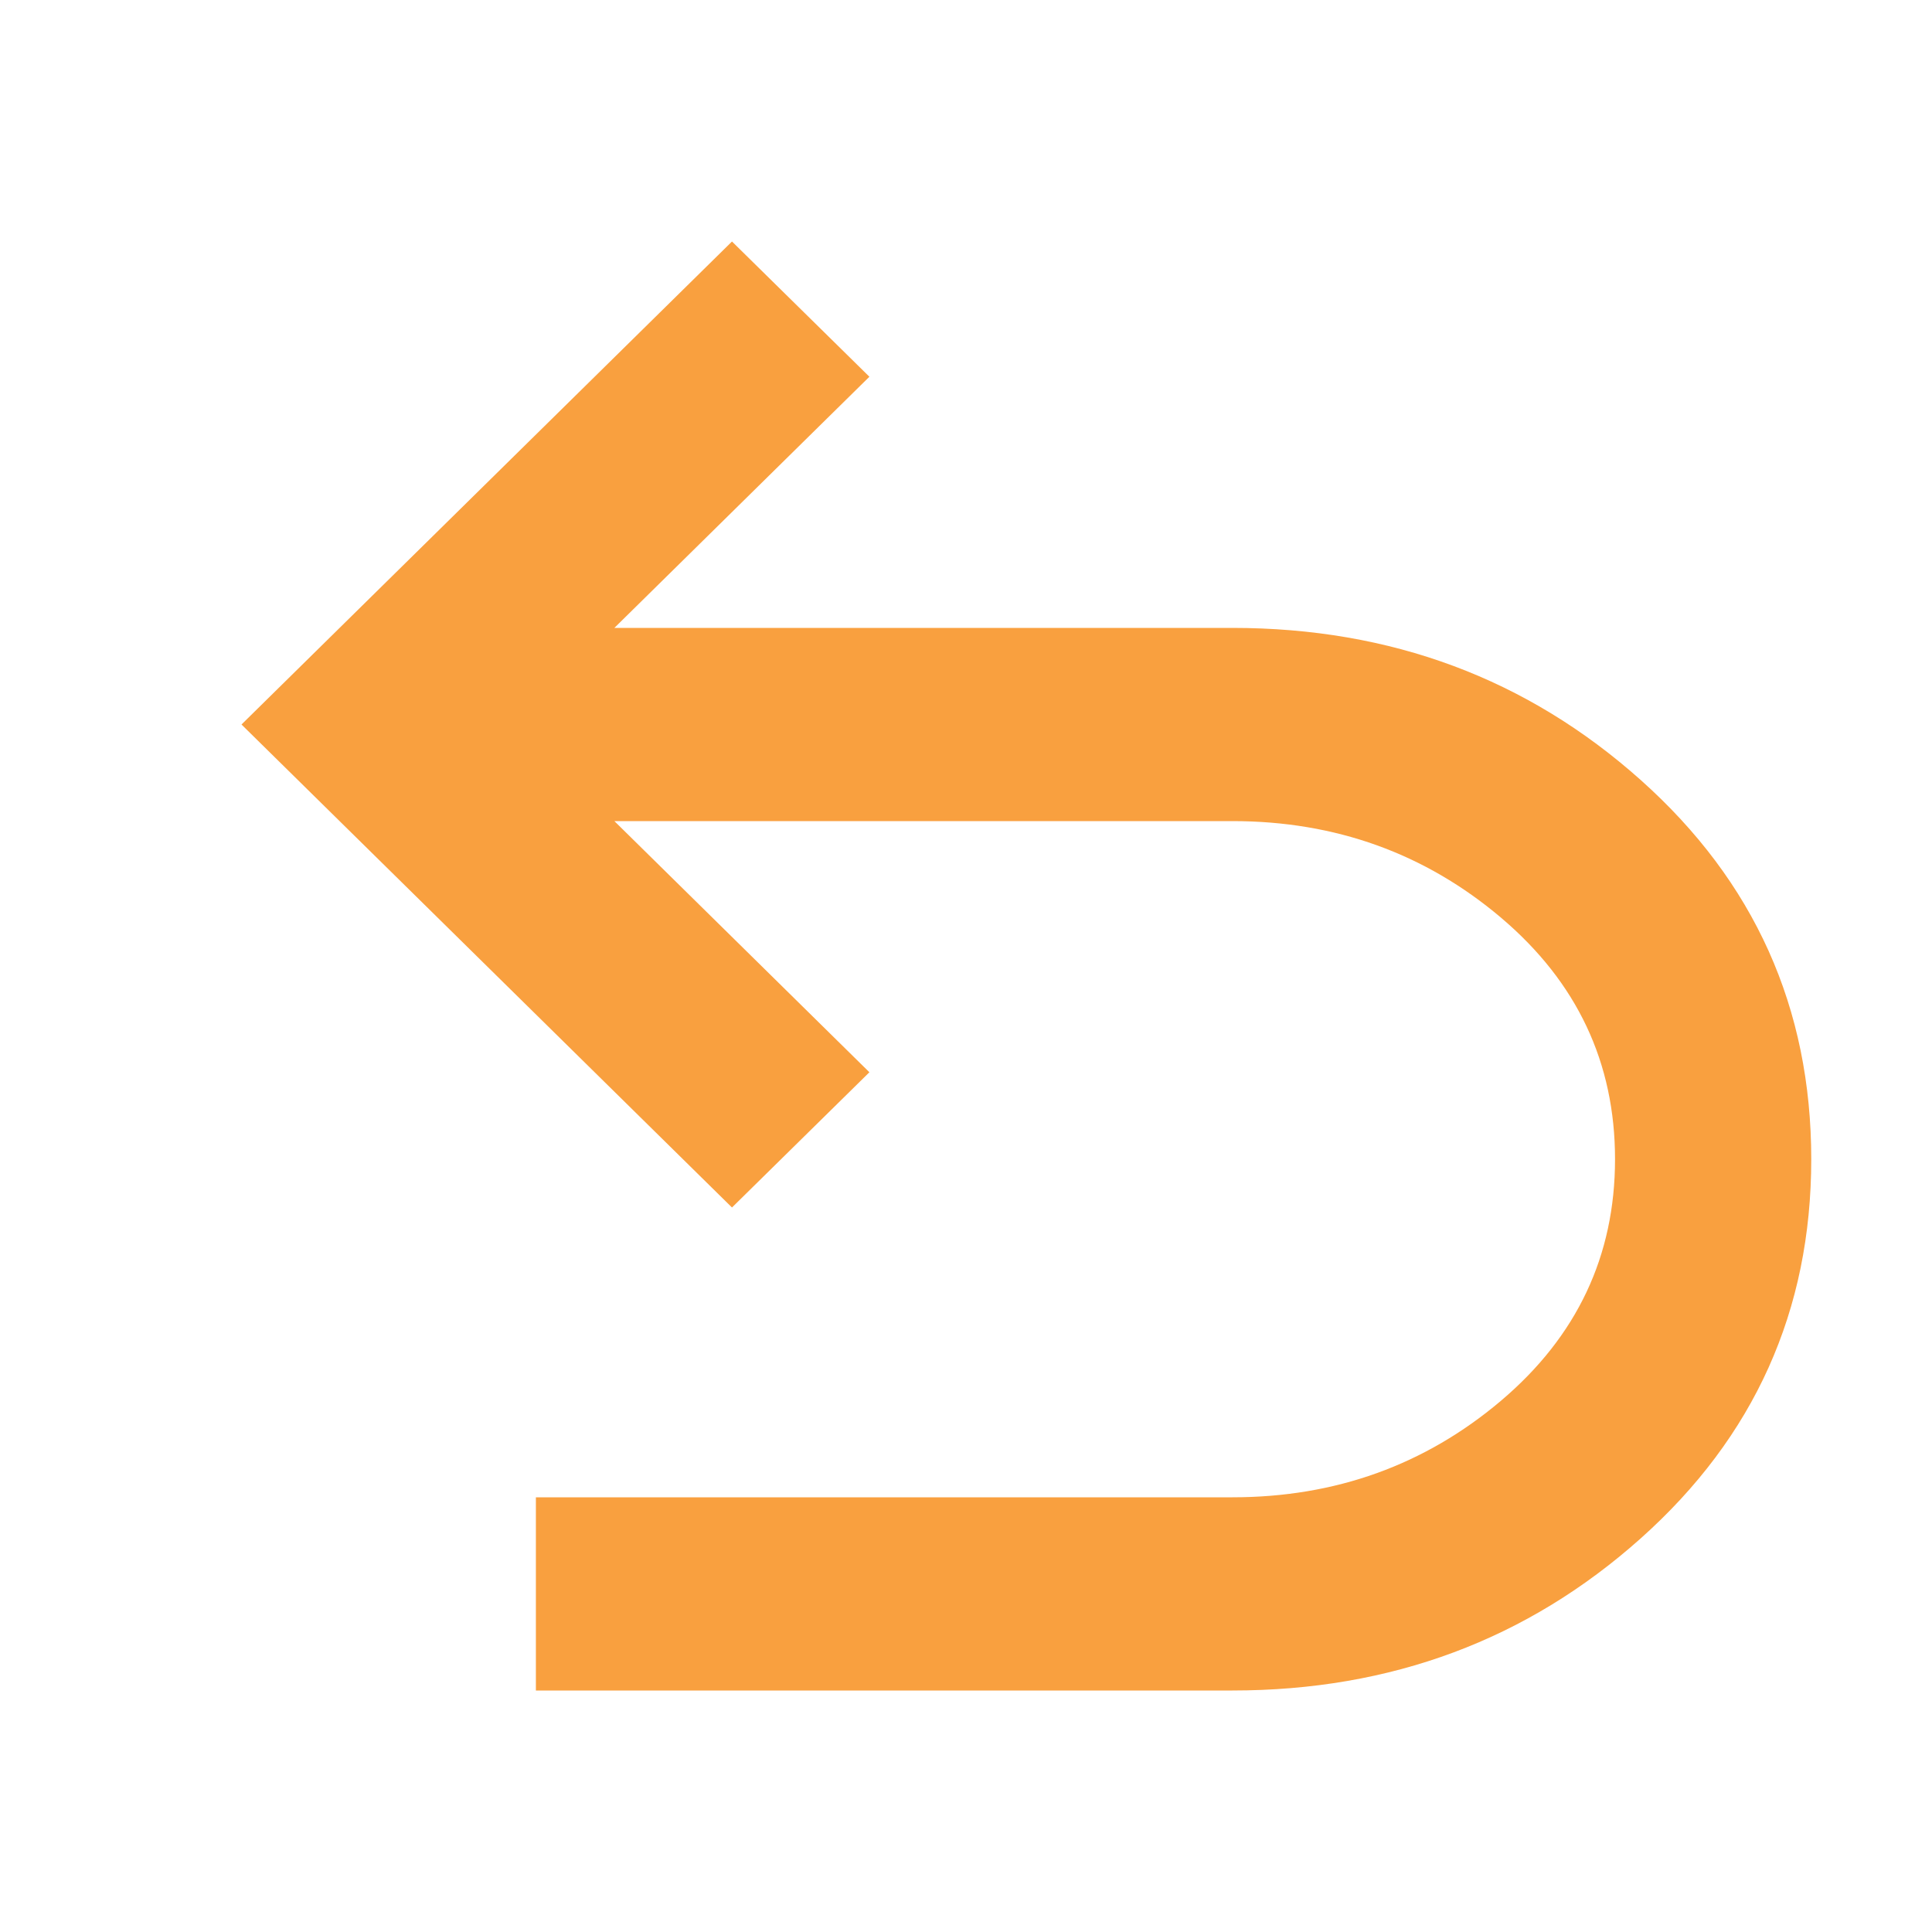
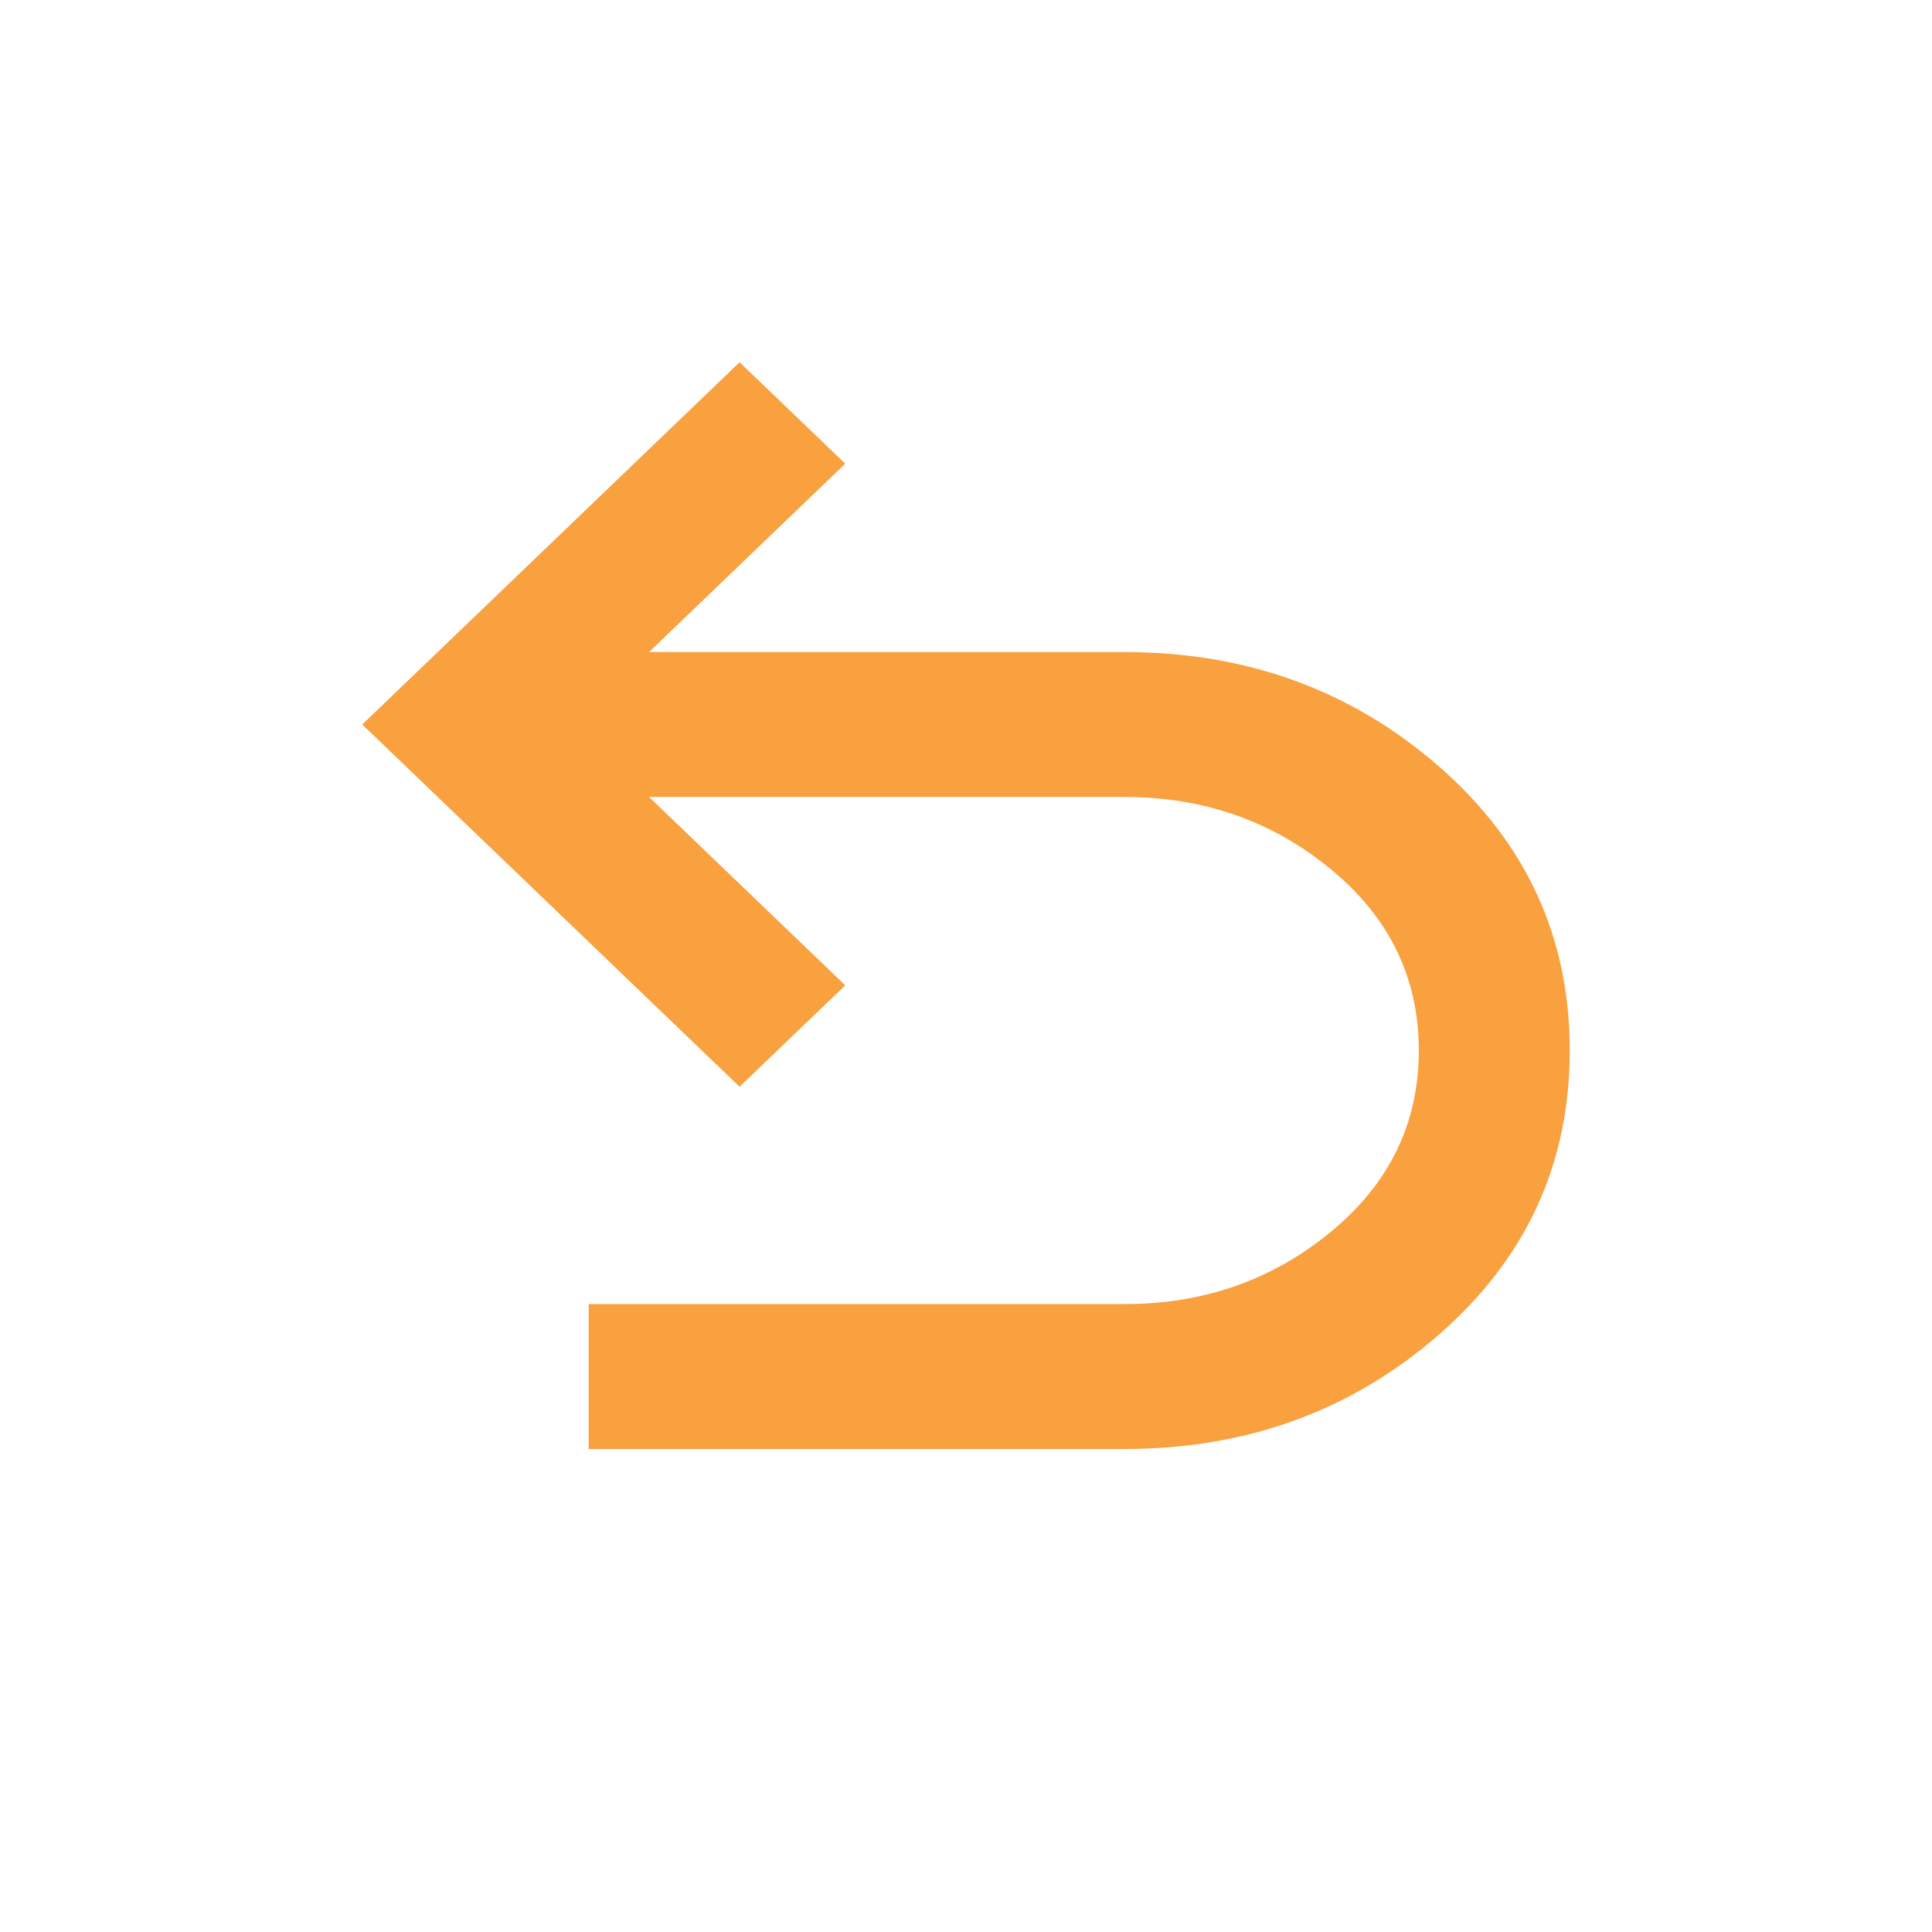
<svg xmlns="http://www.w3.org/2000/svg" width="16" height="16" viewBox="0 0 16 16" fill="none">
-   <path d="M4.438 14V12.4H10.206C11.059 12.4 11.801 12.133 12.431 11.6C13.06 11.067 13.375 10.4 13.375 9.6C13.375 8.8 13.06 8.133 12.431 7.6C11.801 7.067 11.059 6.8 10.206 6.8H5.088L7.2 8.88L6.062 10L2 6L6.062 2L7.2 3.12L5.088 5.2H10.206C11.52 5.2 12.647 5.62 13.588 6.46C14.529 7.3 15 8.347 15 9.6C15 10.853 14.529 11.9 13.588 12.74C12.647 13.58 11.52 14 10.206 14H4.438Z" fill="#F9A03F" />
+   <path d="M4.875 12V10.8H9.312C9.969 10.8 10.539 10.6 11.023 10.2C11.508 9.8 11.75 9.3 11.75 8.7C11.75 8.1 11.508 7.6 11.023 7.2C10.539 6.8 9.969 6.6 9.312 6.6H5.375L7 8.16L6.125 9L3 6L6.125 3L7 3.84L5.375 5.4H9.312C10.323 5.4 11.19 5.715 11.914 6.345C12.638 6.975 13 7.76 13 8.7C13 9.64 12.638 10.425 11.914 11.055C11.19 11.685 10.323 12 9.312 12H4.875Z" fill="#F9A03F" />
</svg>
